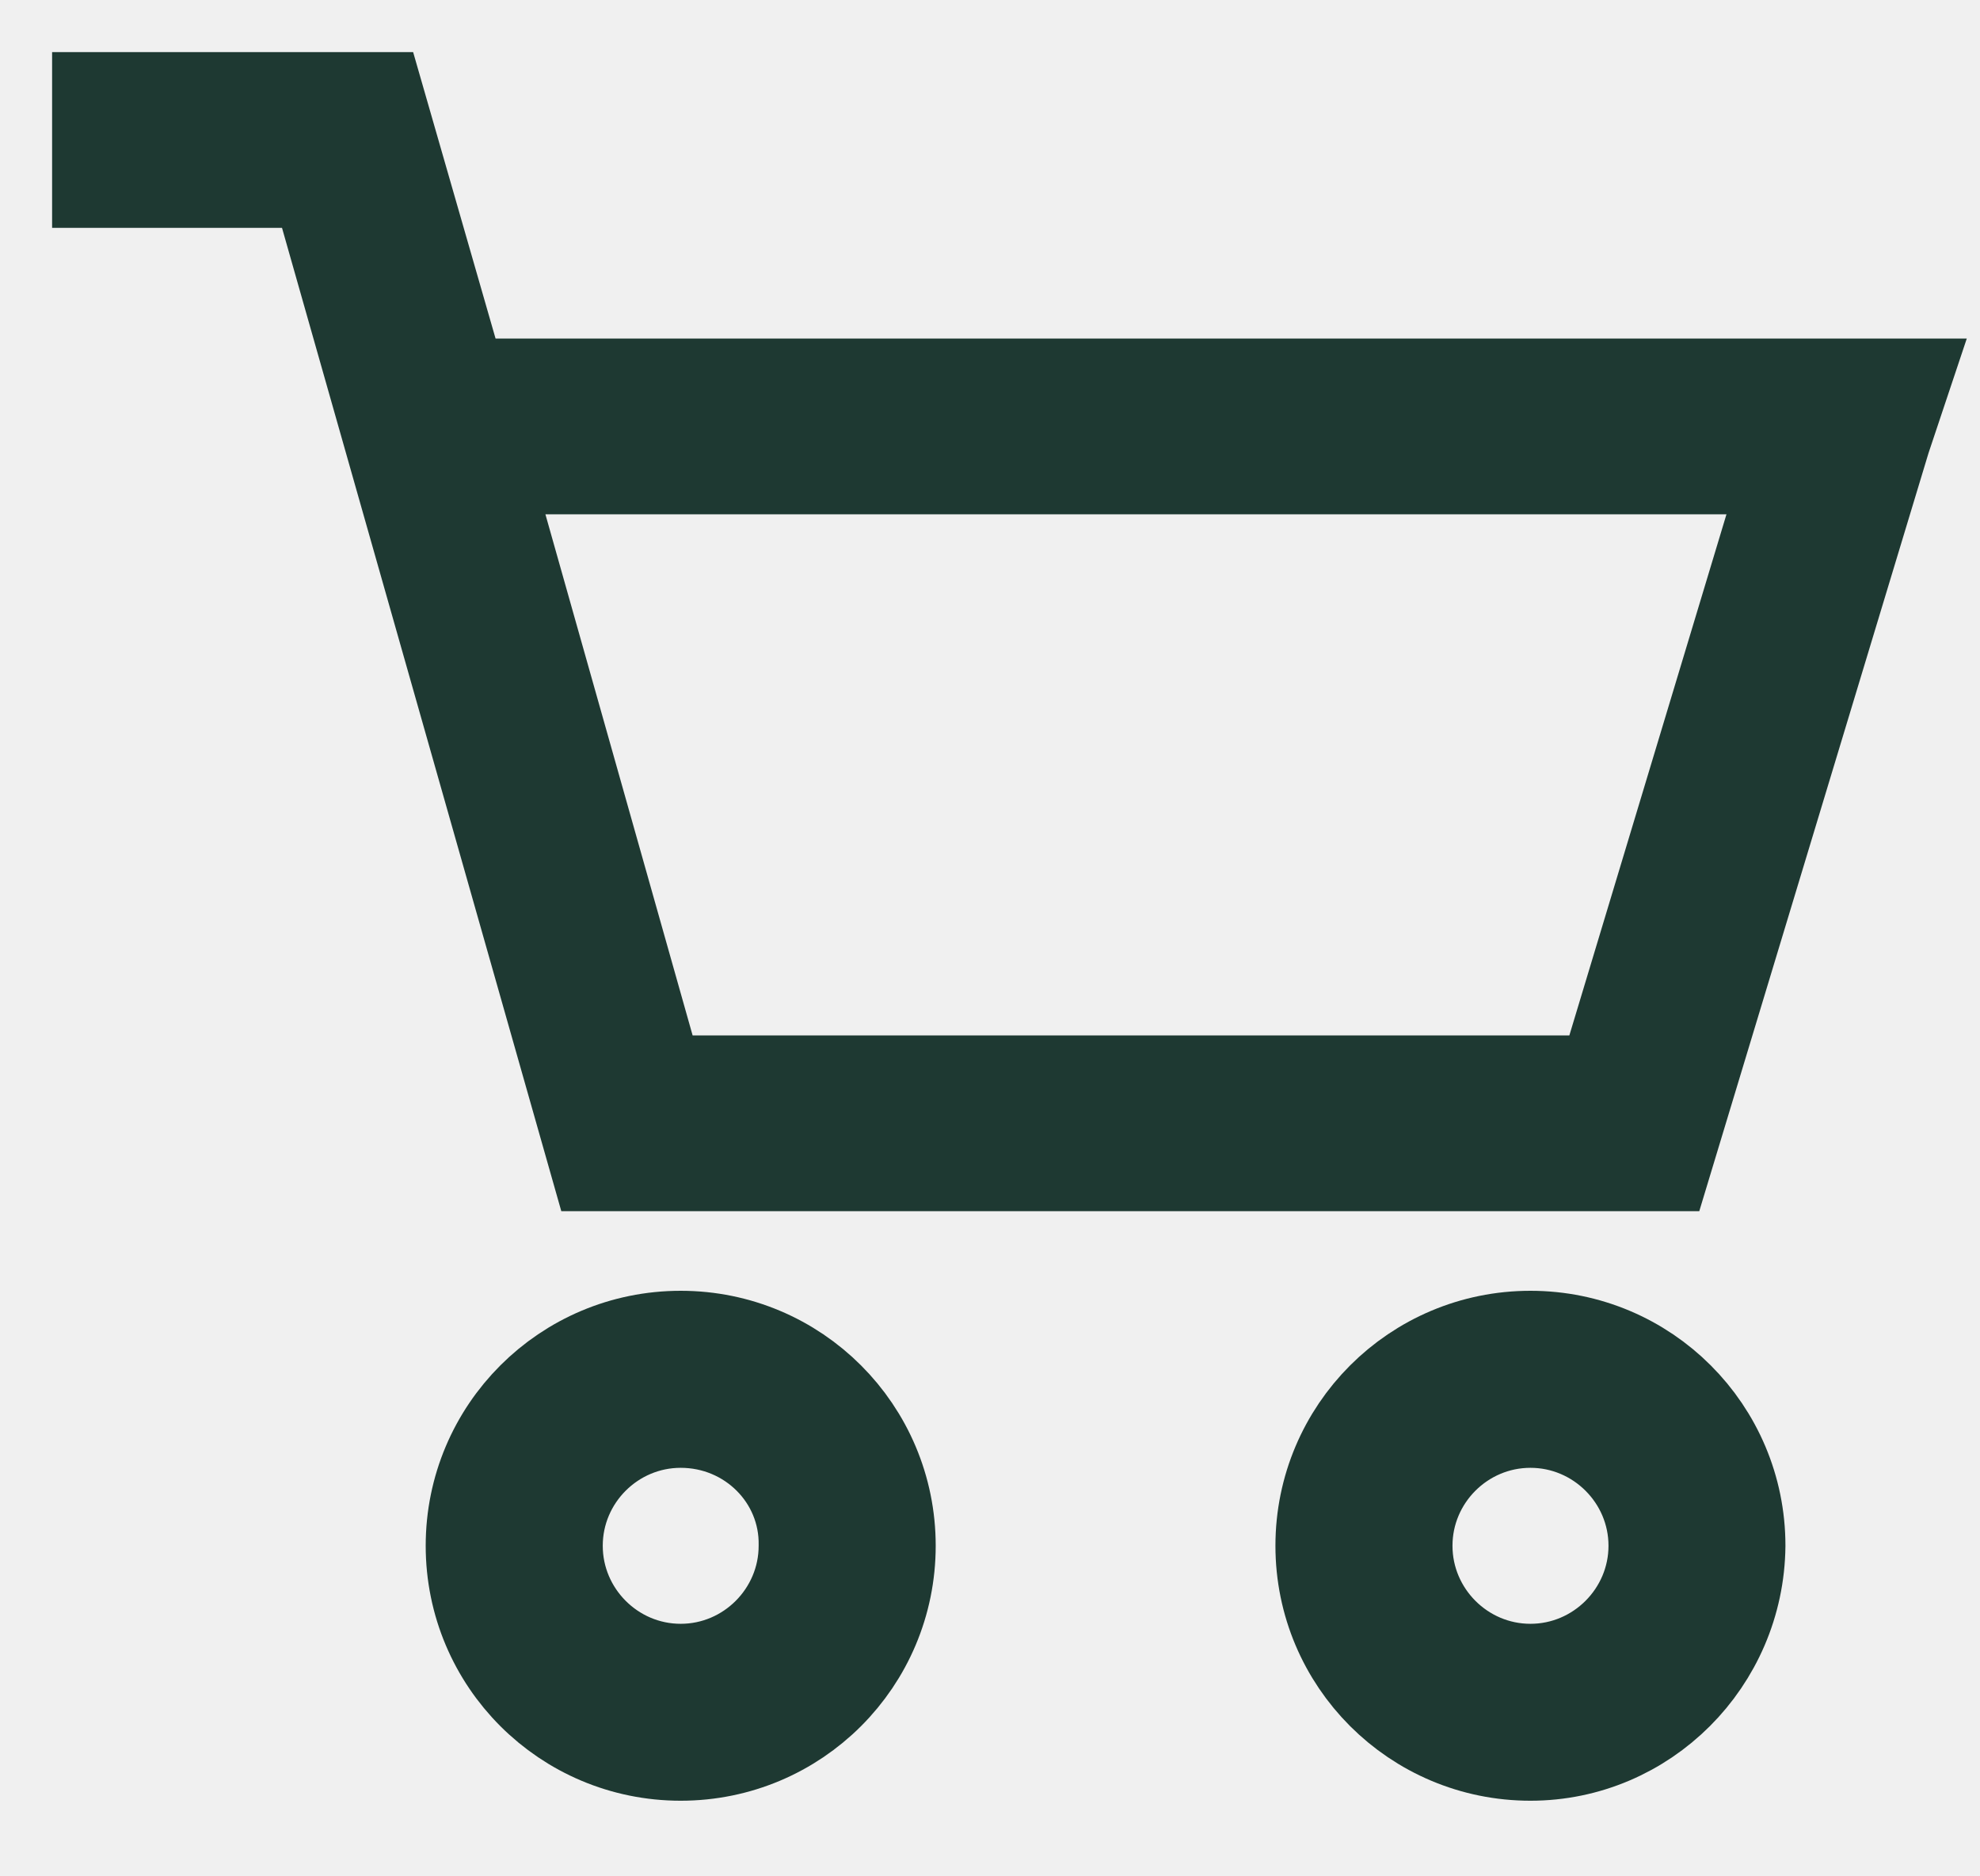
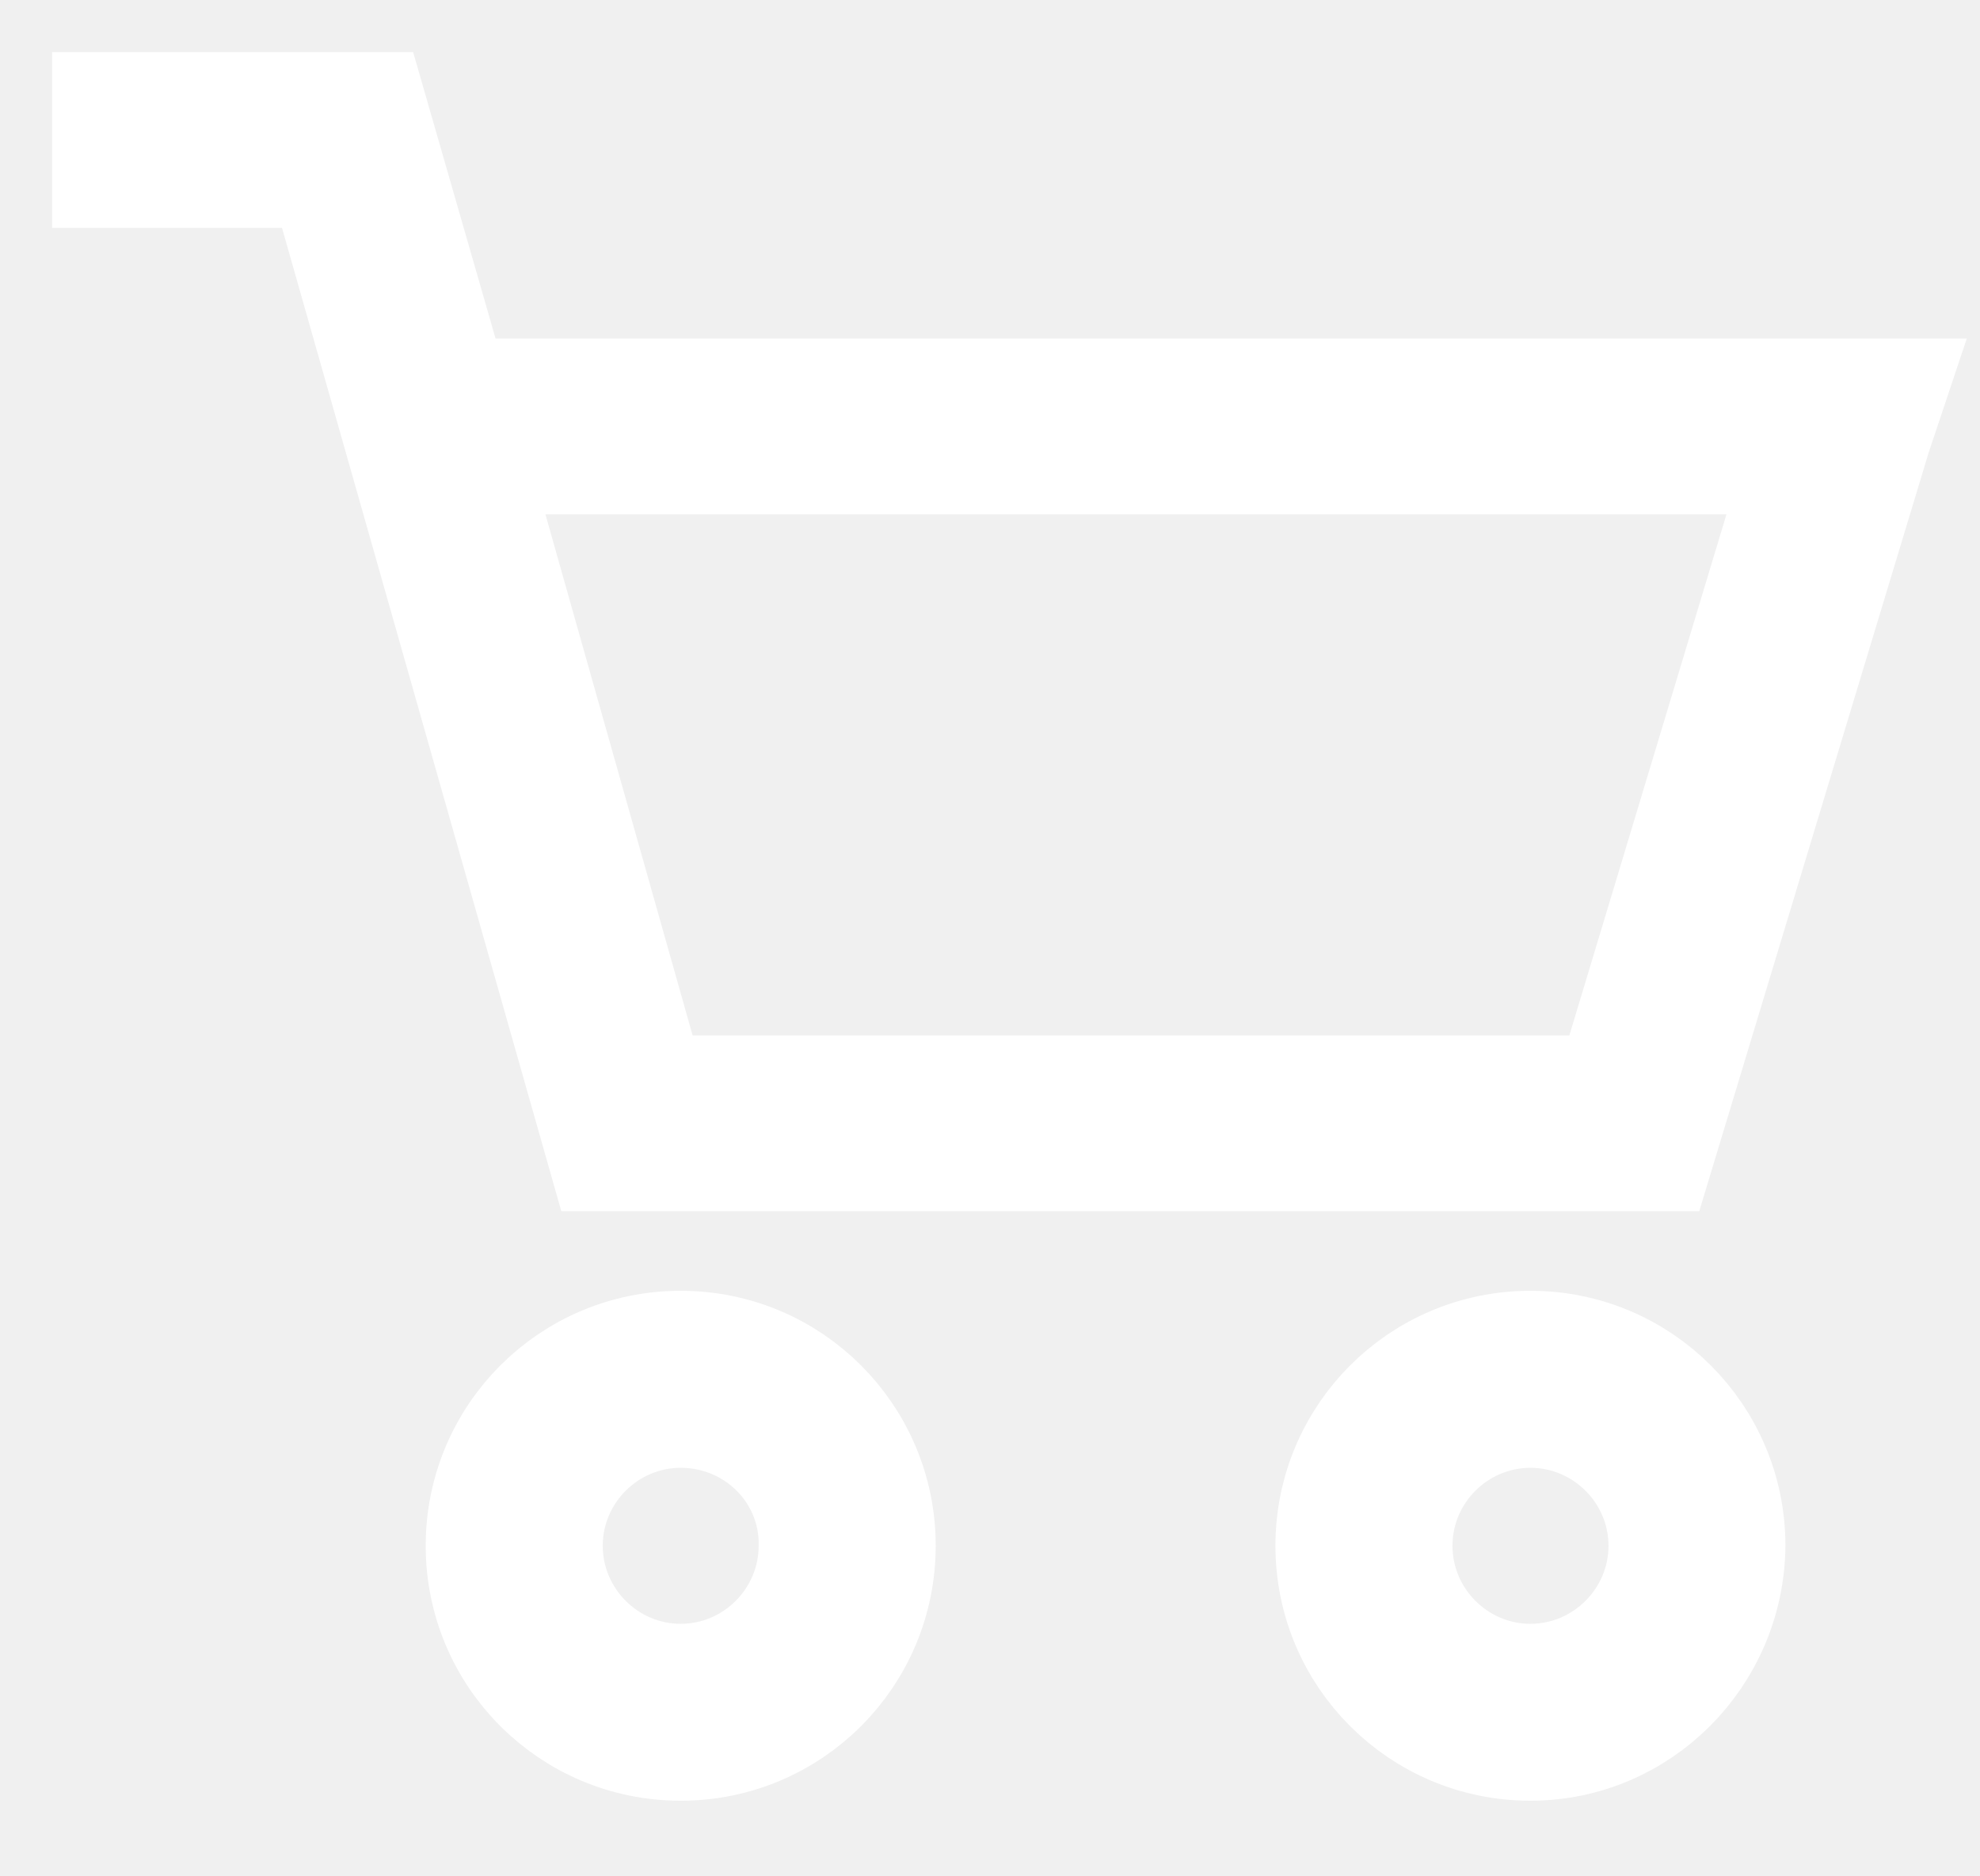
<svg xmlns="http://www.w3.org/2000/svg" width="19" height="18" viewBox="0 0 19 18" fill="none">
-   <path d="M1 1H3.588L4.379 3.749C4.39 3.749 4.39 3.749 4.402 3.749H17.71H18.179L18.03 4.195L15.935 11.124H6.005C5.845 11.124 5.764 11.124 5.764 11.124L3.084 1.687H1V1ZM6.268 10.437H15.431L17.24 4.436H4.573L6.268 10.437Z" fill="#1E3932" stroke="#1E3932" stroke-miterlimit="10" />
-   <path d="M6.532 16.782C5.455 16.782 4.585 15.912 4.585 14.835C4.585 13.759 5.455 12.888 6.532 12.888C7.609 12.888 8.479 13.759 8.479 14.835C8.479 15.912 7.609 16.782 6.532 16.782ZM6.532 13.587C5.845 13.587 5.284 14.148 5.284 14.835C5.284 15.522 5.845 16.084 6.532 16.084C7.219 16.084 7.78 15.522 7.78 14.835C7.792 14.148 7.231 13.587 6.532 13.587Z" fill="#1E3932" stroke="#1E3932" stroke-miterlimit="10" />
-   <path d="M14.686 16.782C13.61 16.782 12.739 15.912 12.739 14.835C12.739 13.759 13.61 12.888 14.686 12.888C15.763 12.888 16.633 13.759 16.633 14.835C16.622 15.912 15.751 16.782 14.686 16.782ZM14.686 13.587C13.999 13.587 13.438 14.148 13.438 14.835C13.438 15.522 13.999 16.084 14.686 16.084C15.373 16.084 15.935 15.522 15.935 14.835C15.935 14.148 15.373 13.587 14.686 13.587Z" fill="#1E3932" stroke="#1E3932" stroke-miterlimit="10" />
+   <path d="M1 1H3.588L4.379 3.749C4.39 3.749 4.39 3.749 4.402 3.749H17.71H18.179L18.03 4.195L15.935 11.124H6.005C5.845 11.124 5.764 11.124 5.764 11.124L3.084 1.687H1V1ZM6.268 10.437H15.431L17.24 4.436H4.573L6.268 10.437Z" fill="#ffffff" stroke="#ffffff" stroke-miterlimit="10" />
+   <path d="M6.532 16.782C5.455 16.782 4.585 15.912 4.585 14.835C4.585 13.759 5.455 12.888 6.532 12.888C7.609 12.888 8.479 13.759 8.479 14.835C8.479 15.912 7.609 16.782 6.532 16.782ZM6.532 13.587C5.845 13.587 5.284 14.148 5.284 14.835C5.284 15.522 5.845 16.084 6.532 16.084C7.219 16.084 7.78 15.522 7.78 14.835C7.792 14.148 7.231 13.587 6.532 13.587Z" fill="#FFFFFF" stroke="#FFFFFF" stroke-miterlimit="10" />
+   <path d="M14.686 16.782C13.61 16.782 12.739 15.912 12.739 14.835C12.739 13.759 13.61 12.888 14.686 12.888C15.763 12.888 16.633 13.759 16.633 14.835C16.622 15.912 15.751 16.782 14.686 16.782ZM14.686 13.587C13.999 13.587 13.438 14.148 13.438 14.835C13.438 15.522 13.999 16.084 14.686 16.084C15.373 16.084 15.935 15.522 15.935 14.835C15.935 14.148 15.373 13.587 14.686 13.587Z" fill="#FFFFFF" stroke="#FFFFFF" stroke-miterlimit="10" />
</svg>
